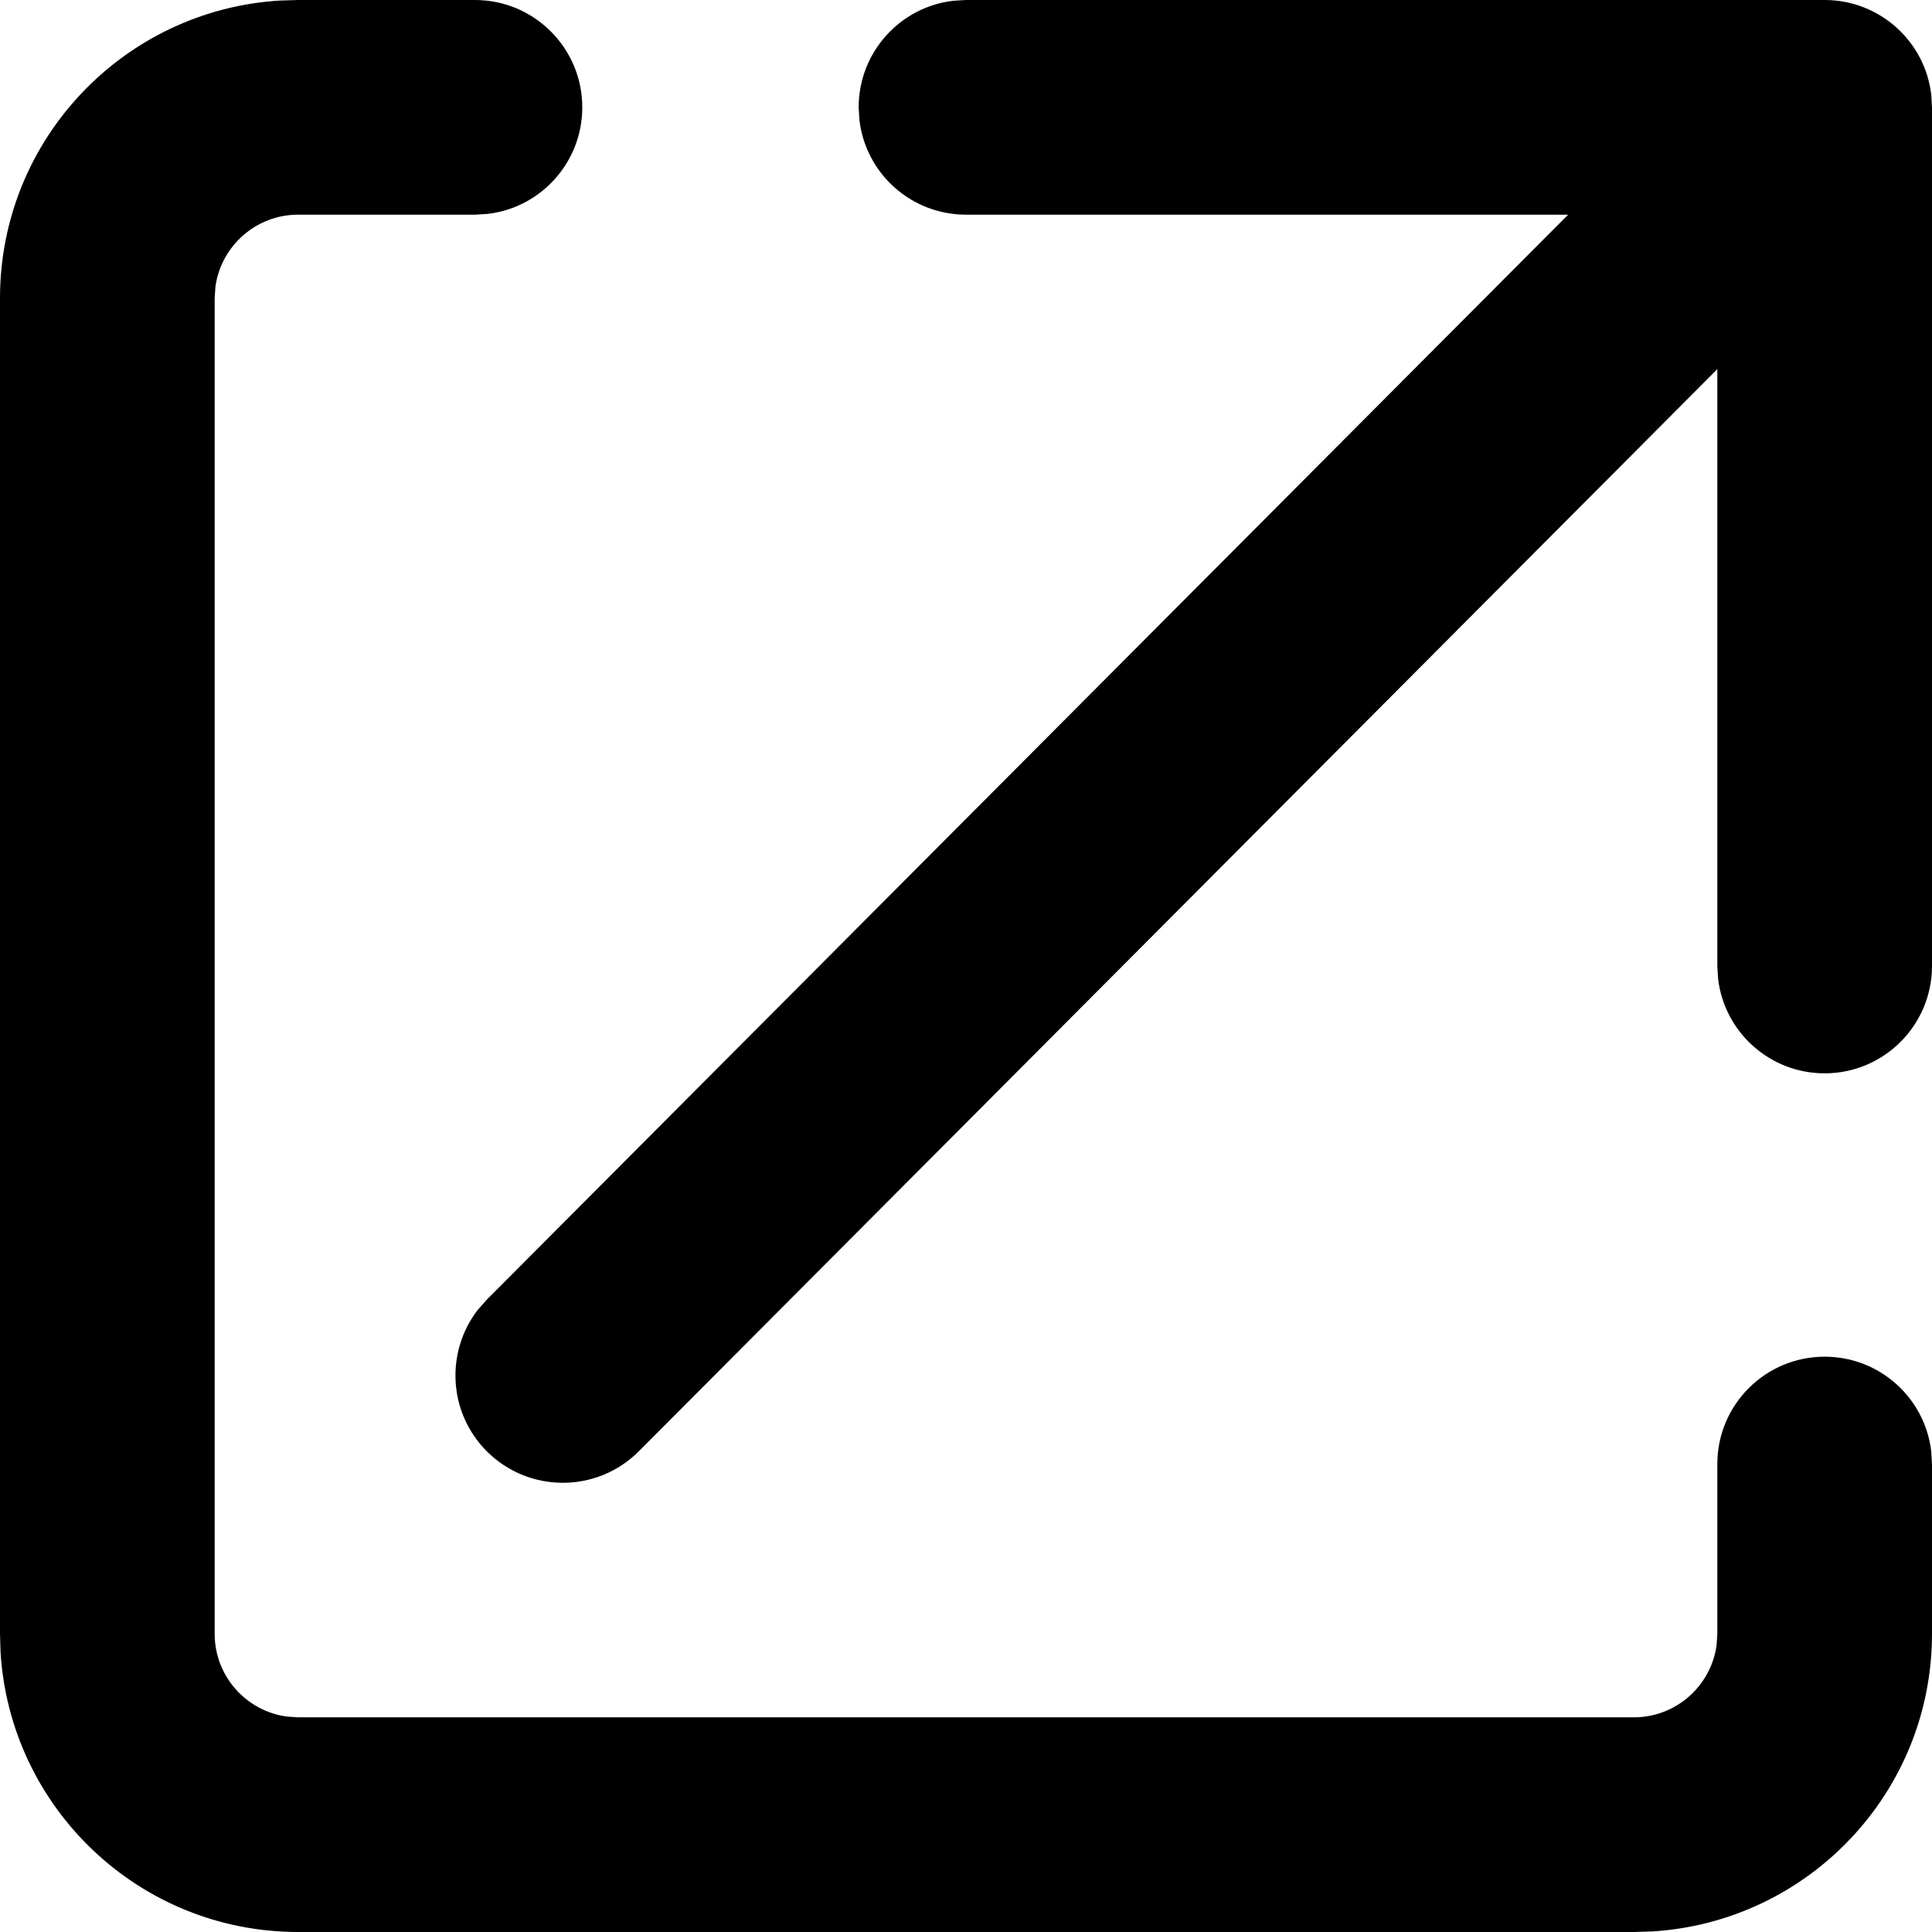
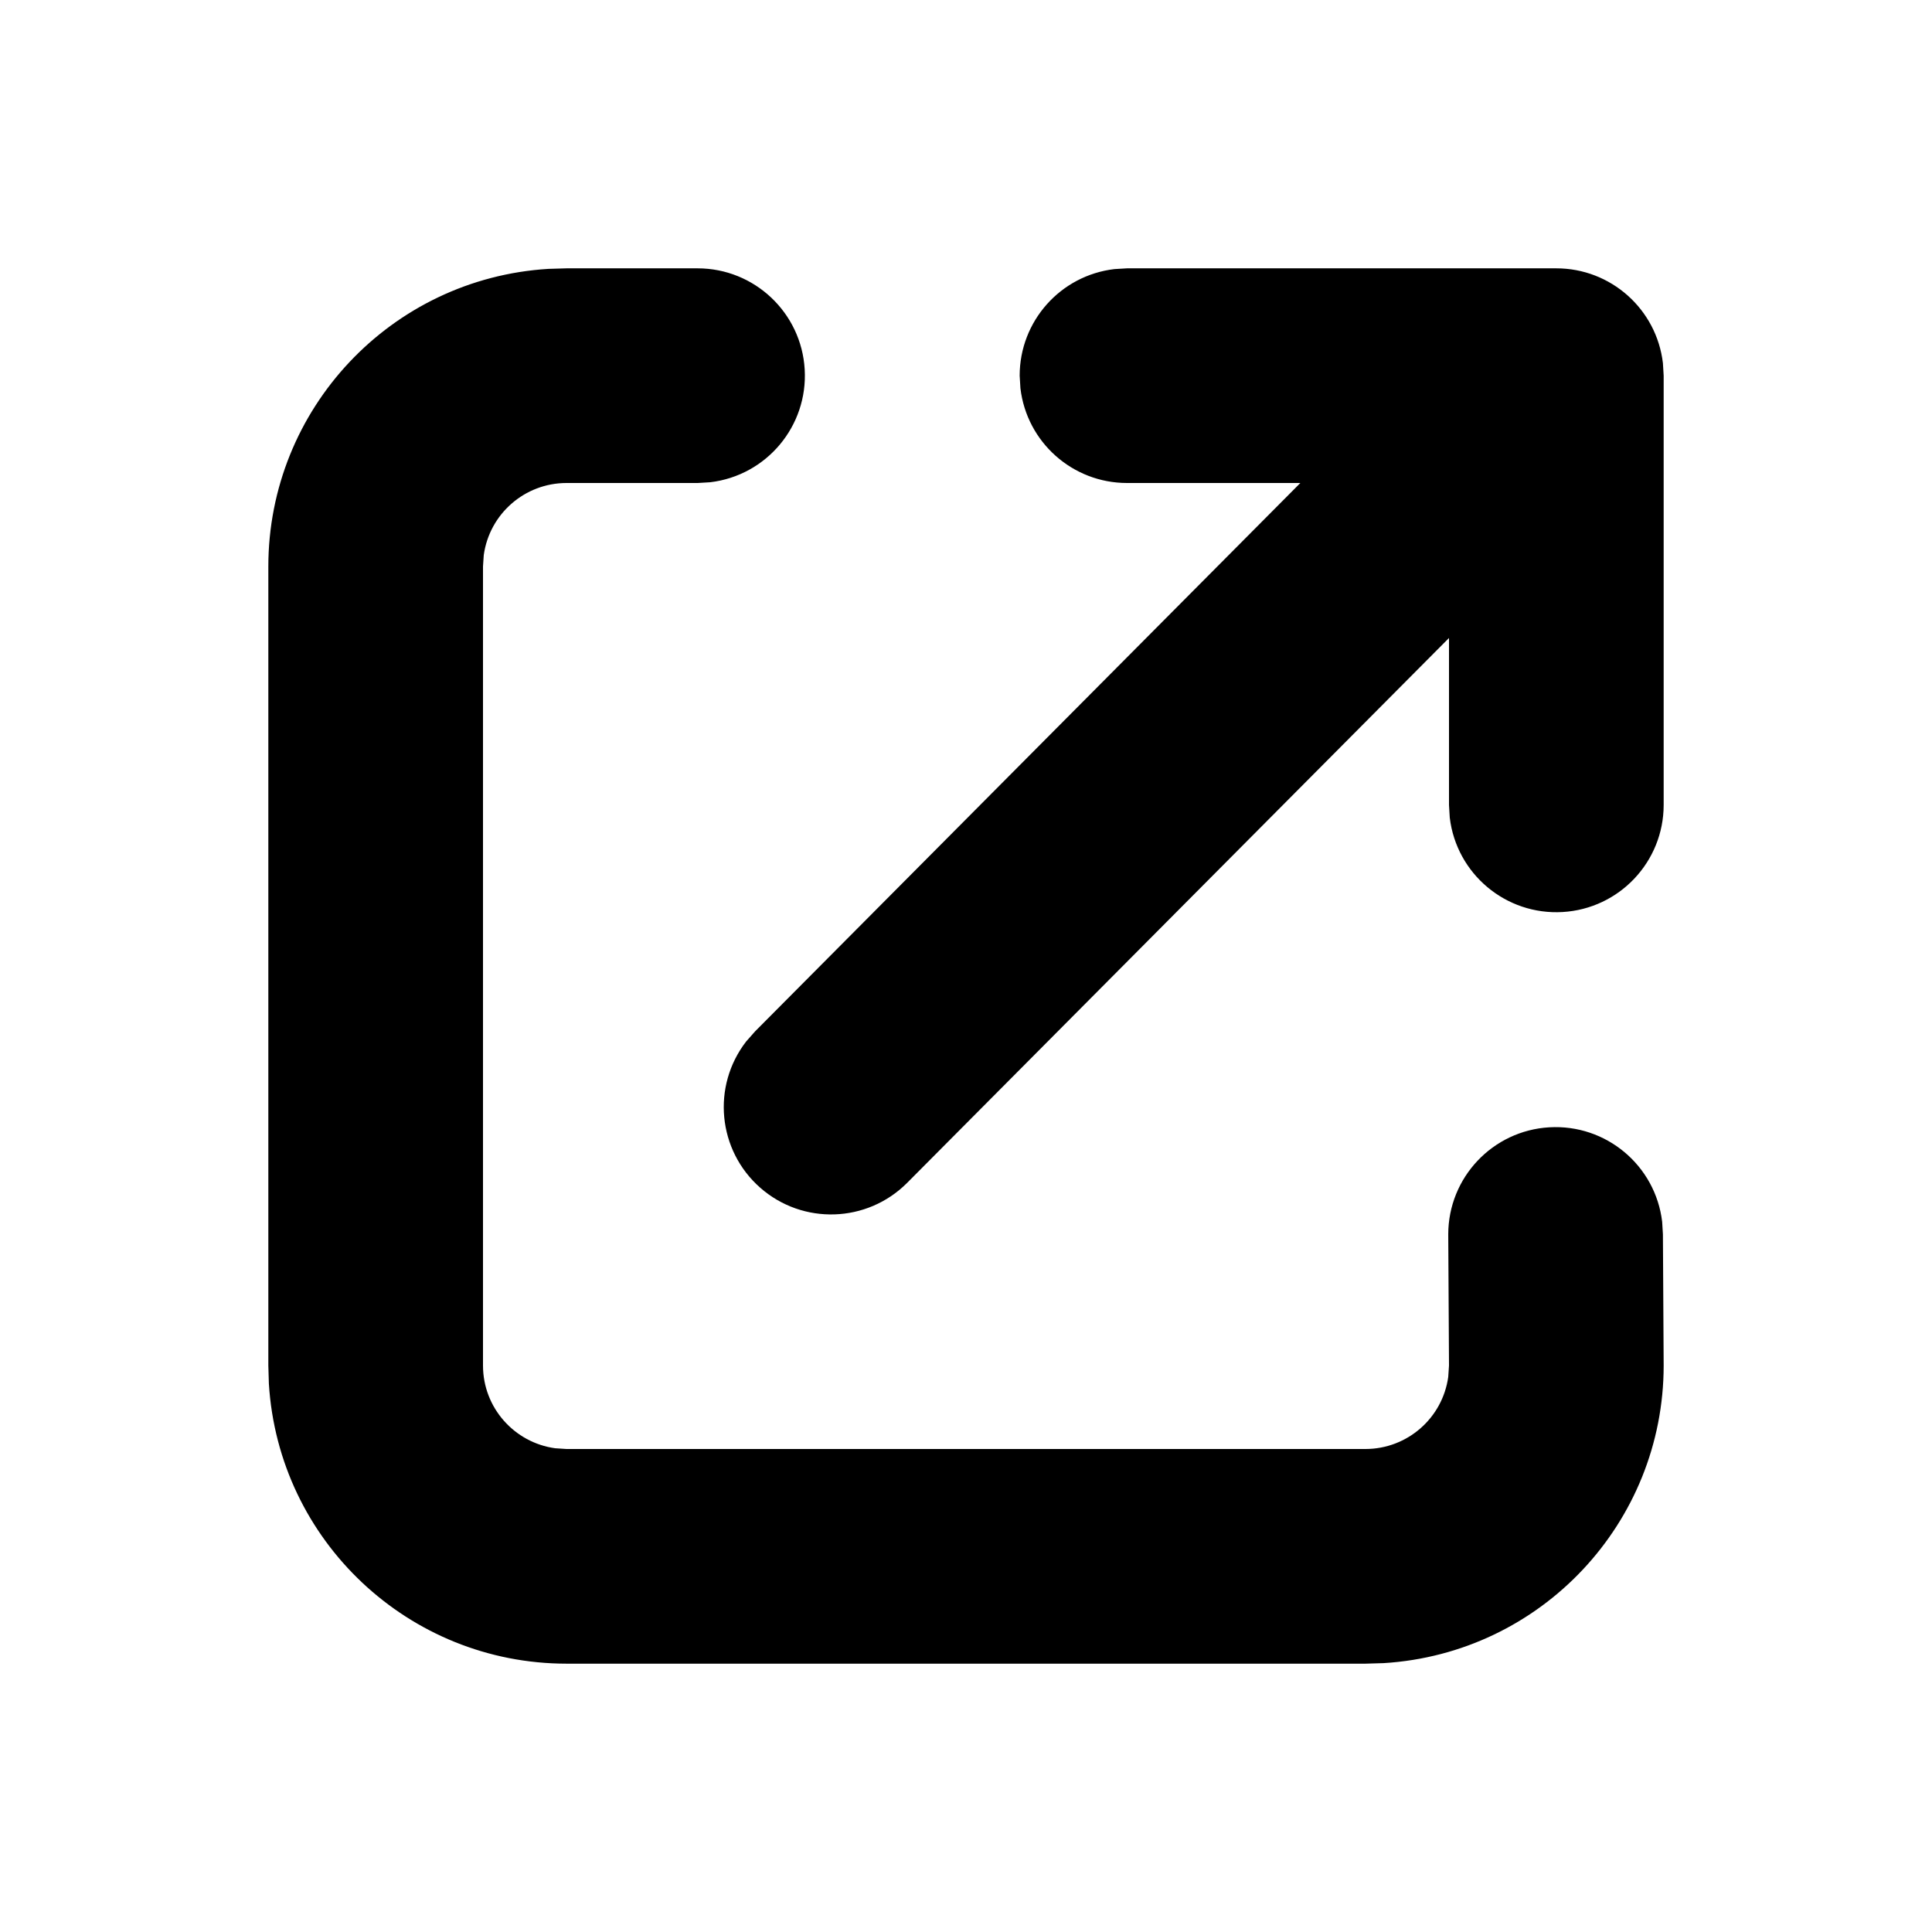
<svg xmlns="http://www.w3.org/2000/svg" width="18" height="18" viewBox="0 0 18 18">
-   <path fill="#000" fill-rule="evenodd" d="M4.425,0 C4.977,0 5.425,0.448 5.425,1 C5.425,1.513 5.039,1.936 4.542,1.993 L4.425,2 L2.778,2 C2.384,2 2.059,2.293 2.007,2.672 L2,2.778 L2,15.222 C2,15.616 2.293,15.941 2.672,15.993 L2.778,16 L15.222,16 C15.616,16 15.941,15.707 15.993,15.328 L16,15.222 L16,13.64 C16,13.087 16.448,12.64 17,12.64 C17.513,12.64 17.936,13.026 17.993,13.523 L18,13.64 L18,15.222 C18,16.7 16.847,17.907 15.391,17.995 L15.222,18 L2.778,18 C1.3,18 0.093,16.847 0.005,15.391 L0,15.222 L0,2.778 C0,1.3 1.153,0.093 2.609,0.005 L2.778,0 L4.425,0 Z M17,0 C17.513,0 17.936,0.386 17.993,0.883 L18,1 L18,9 C18,9.552 17.552,10 17,10 C16.487,10 16.064,9.614 16.007,9.117 L16,9 L16,3.439 L5.952,13.521 C5.562,13.912 4.929,13.913 4.537,13.523 C4.176,13.163 4.148,12.596 4.452,12.203 L4.535,12.109 L14.61,2 L9,2 C8.487,2 8.064,1.614 8.007,1.117 L8,1 C8,0.487 8.386,0.064 8.883,0.007 L9,0 L17,0 Z" />
+   <path fill="#000" fill-rule="evenodd" clip-rule="evenodd" d="M6.5 2.5a1 1 0 0 1 .117 1.993L6.5 4.5H5.278a.779.779 0 0 0-.771.672l-.007.106v7.444c0 .394.293.719.672.771l.106.007h7.444a.779.779 0 0 0 .771-.672l.007-.106-.007-1.222a1 1 0 0 1 1.993-.117l.007.117.007 1.222a2.779 2.779 0 0 1-2.609 2.773l-.169.005H5.278a2.779 2.779 0 0 1-2.773-2.609l-.005-.169V5.278a2.779 2.779 0 0 1 2.609-2.773l.169-.005H6.5zm7 3.444V7.5l.007.117A1 1 0 0 0 15.5 7.5v-4l-.007-.117A1 1 0 0 0 14.5 2.5h-4l-.117.007A1 1 0 0 0 9.5 3.5l.007.117a1 1 0 0 0 .993.883h1.615l-5.08 5.109-.083.094a1 1 0 0 0 1.499 1.318L13.5 5.944z" />
</svg>
